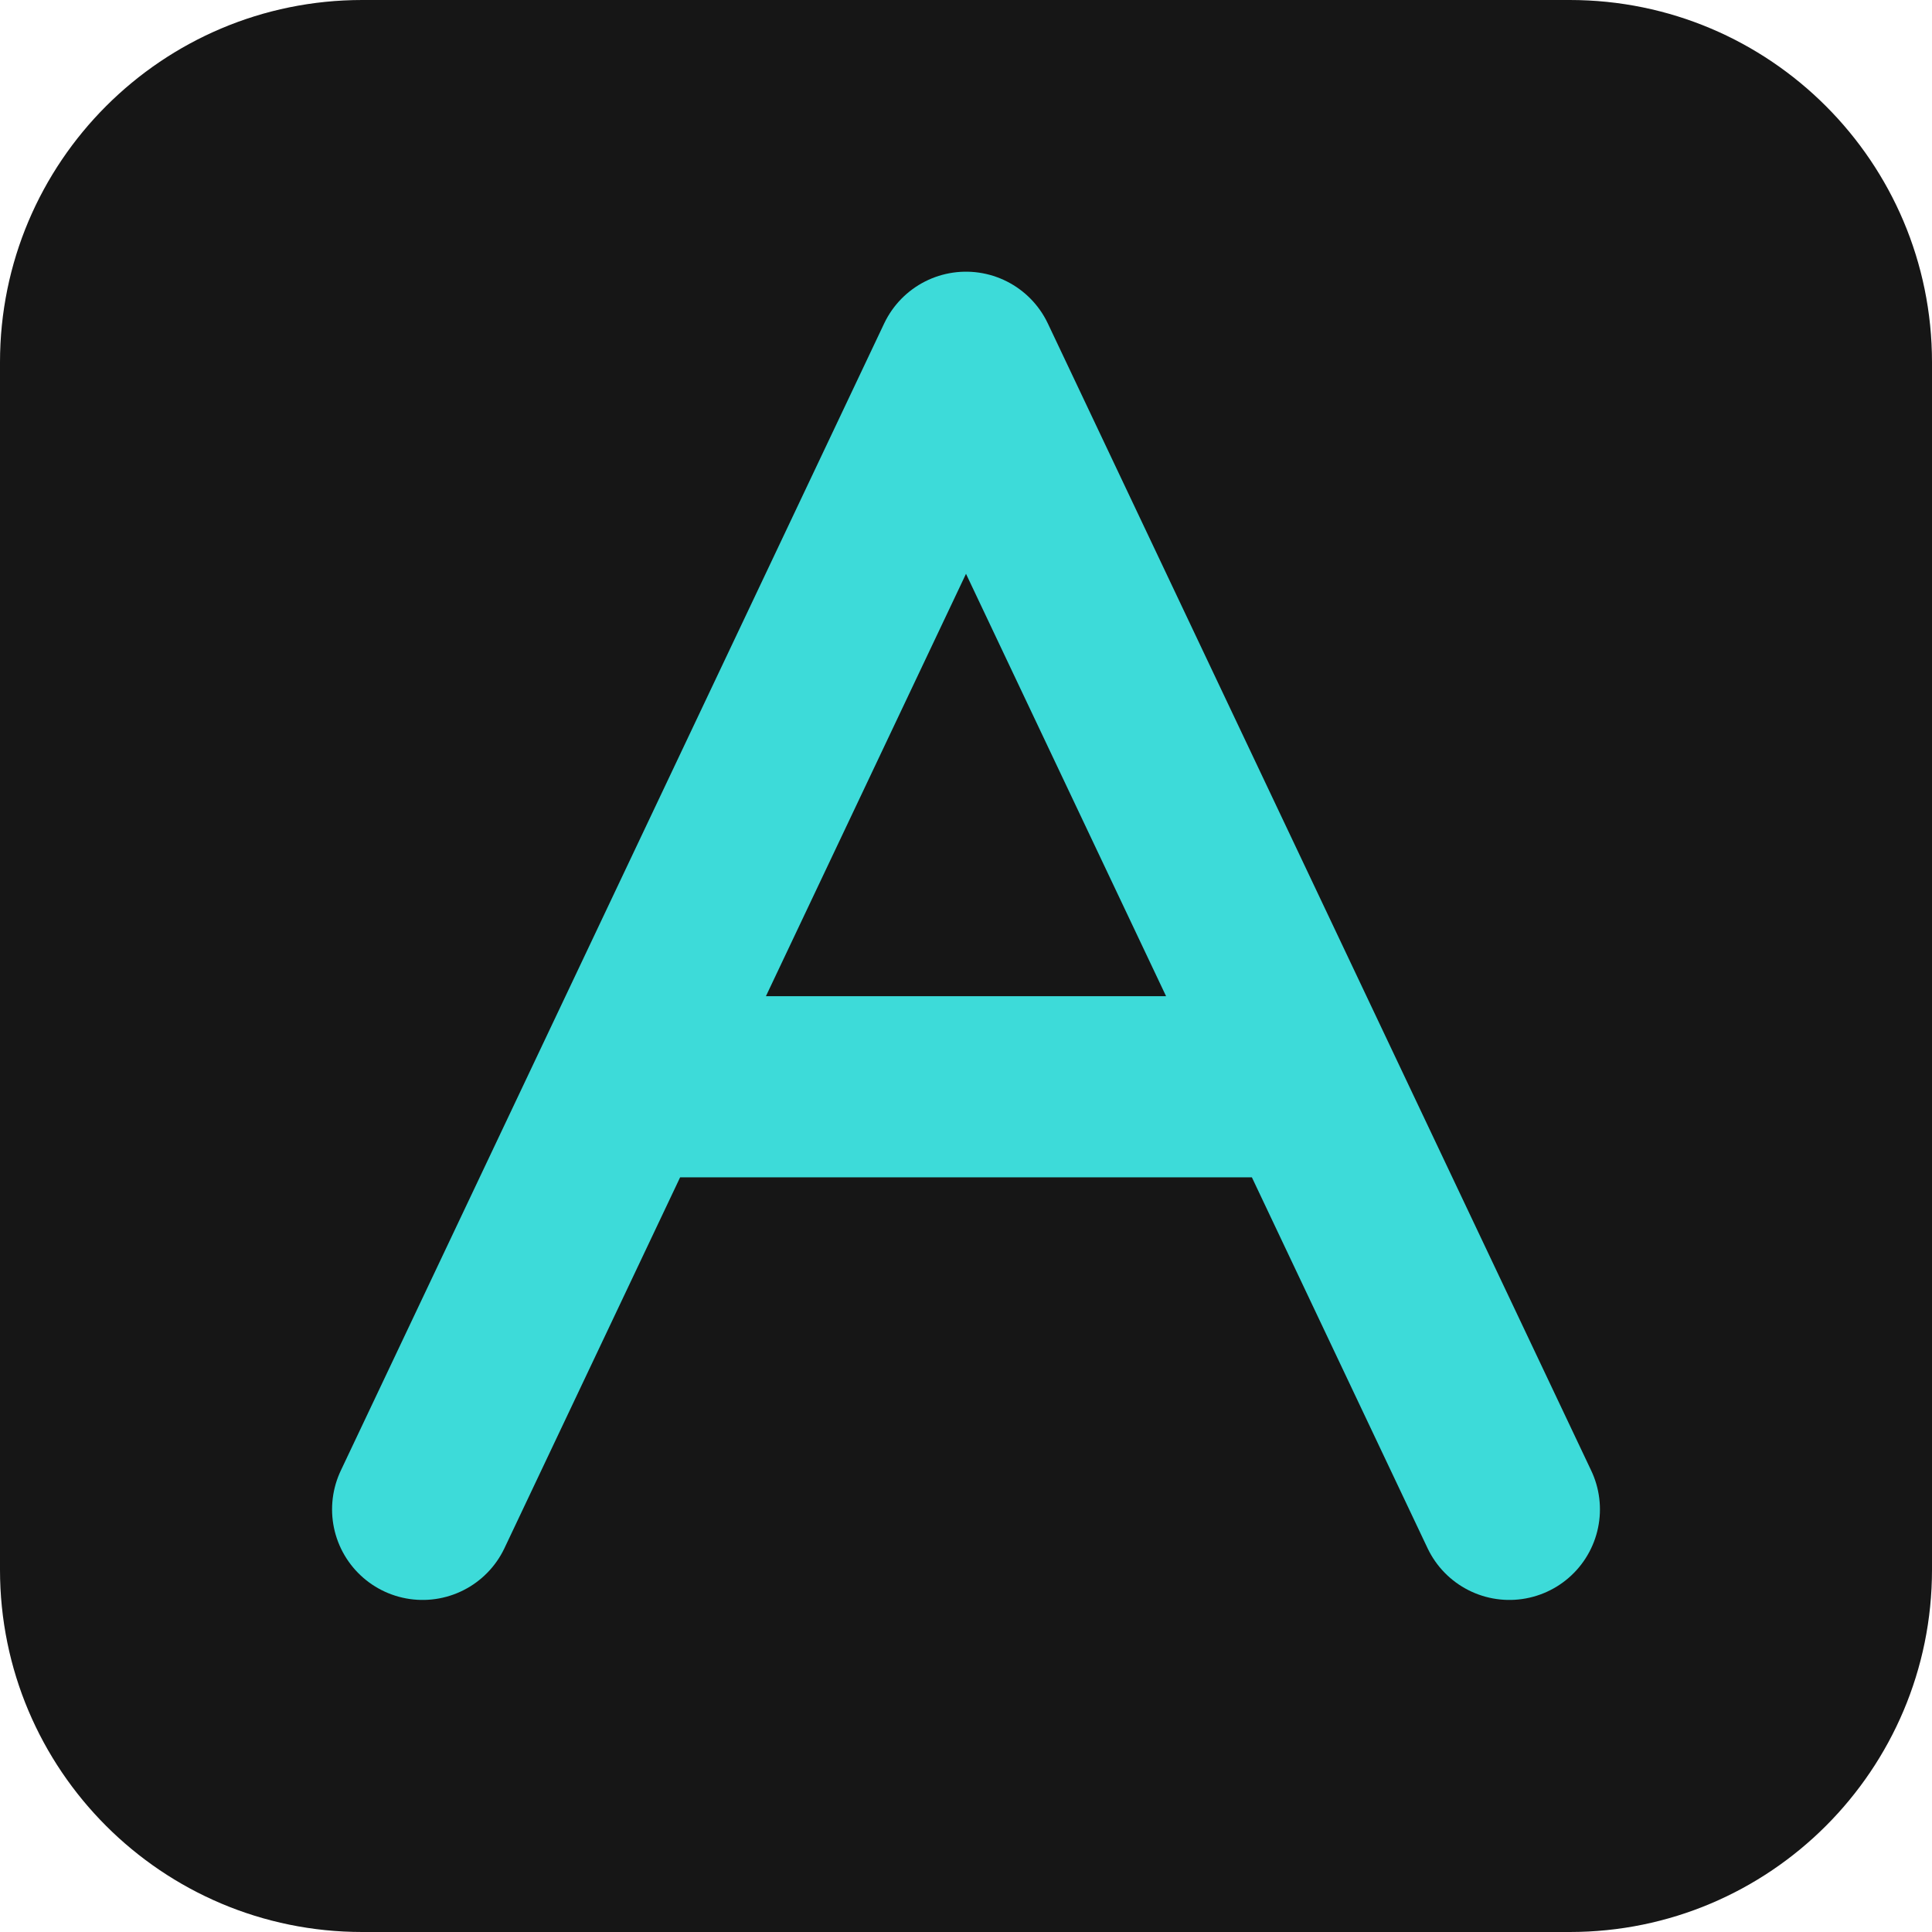
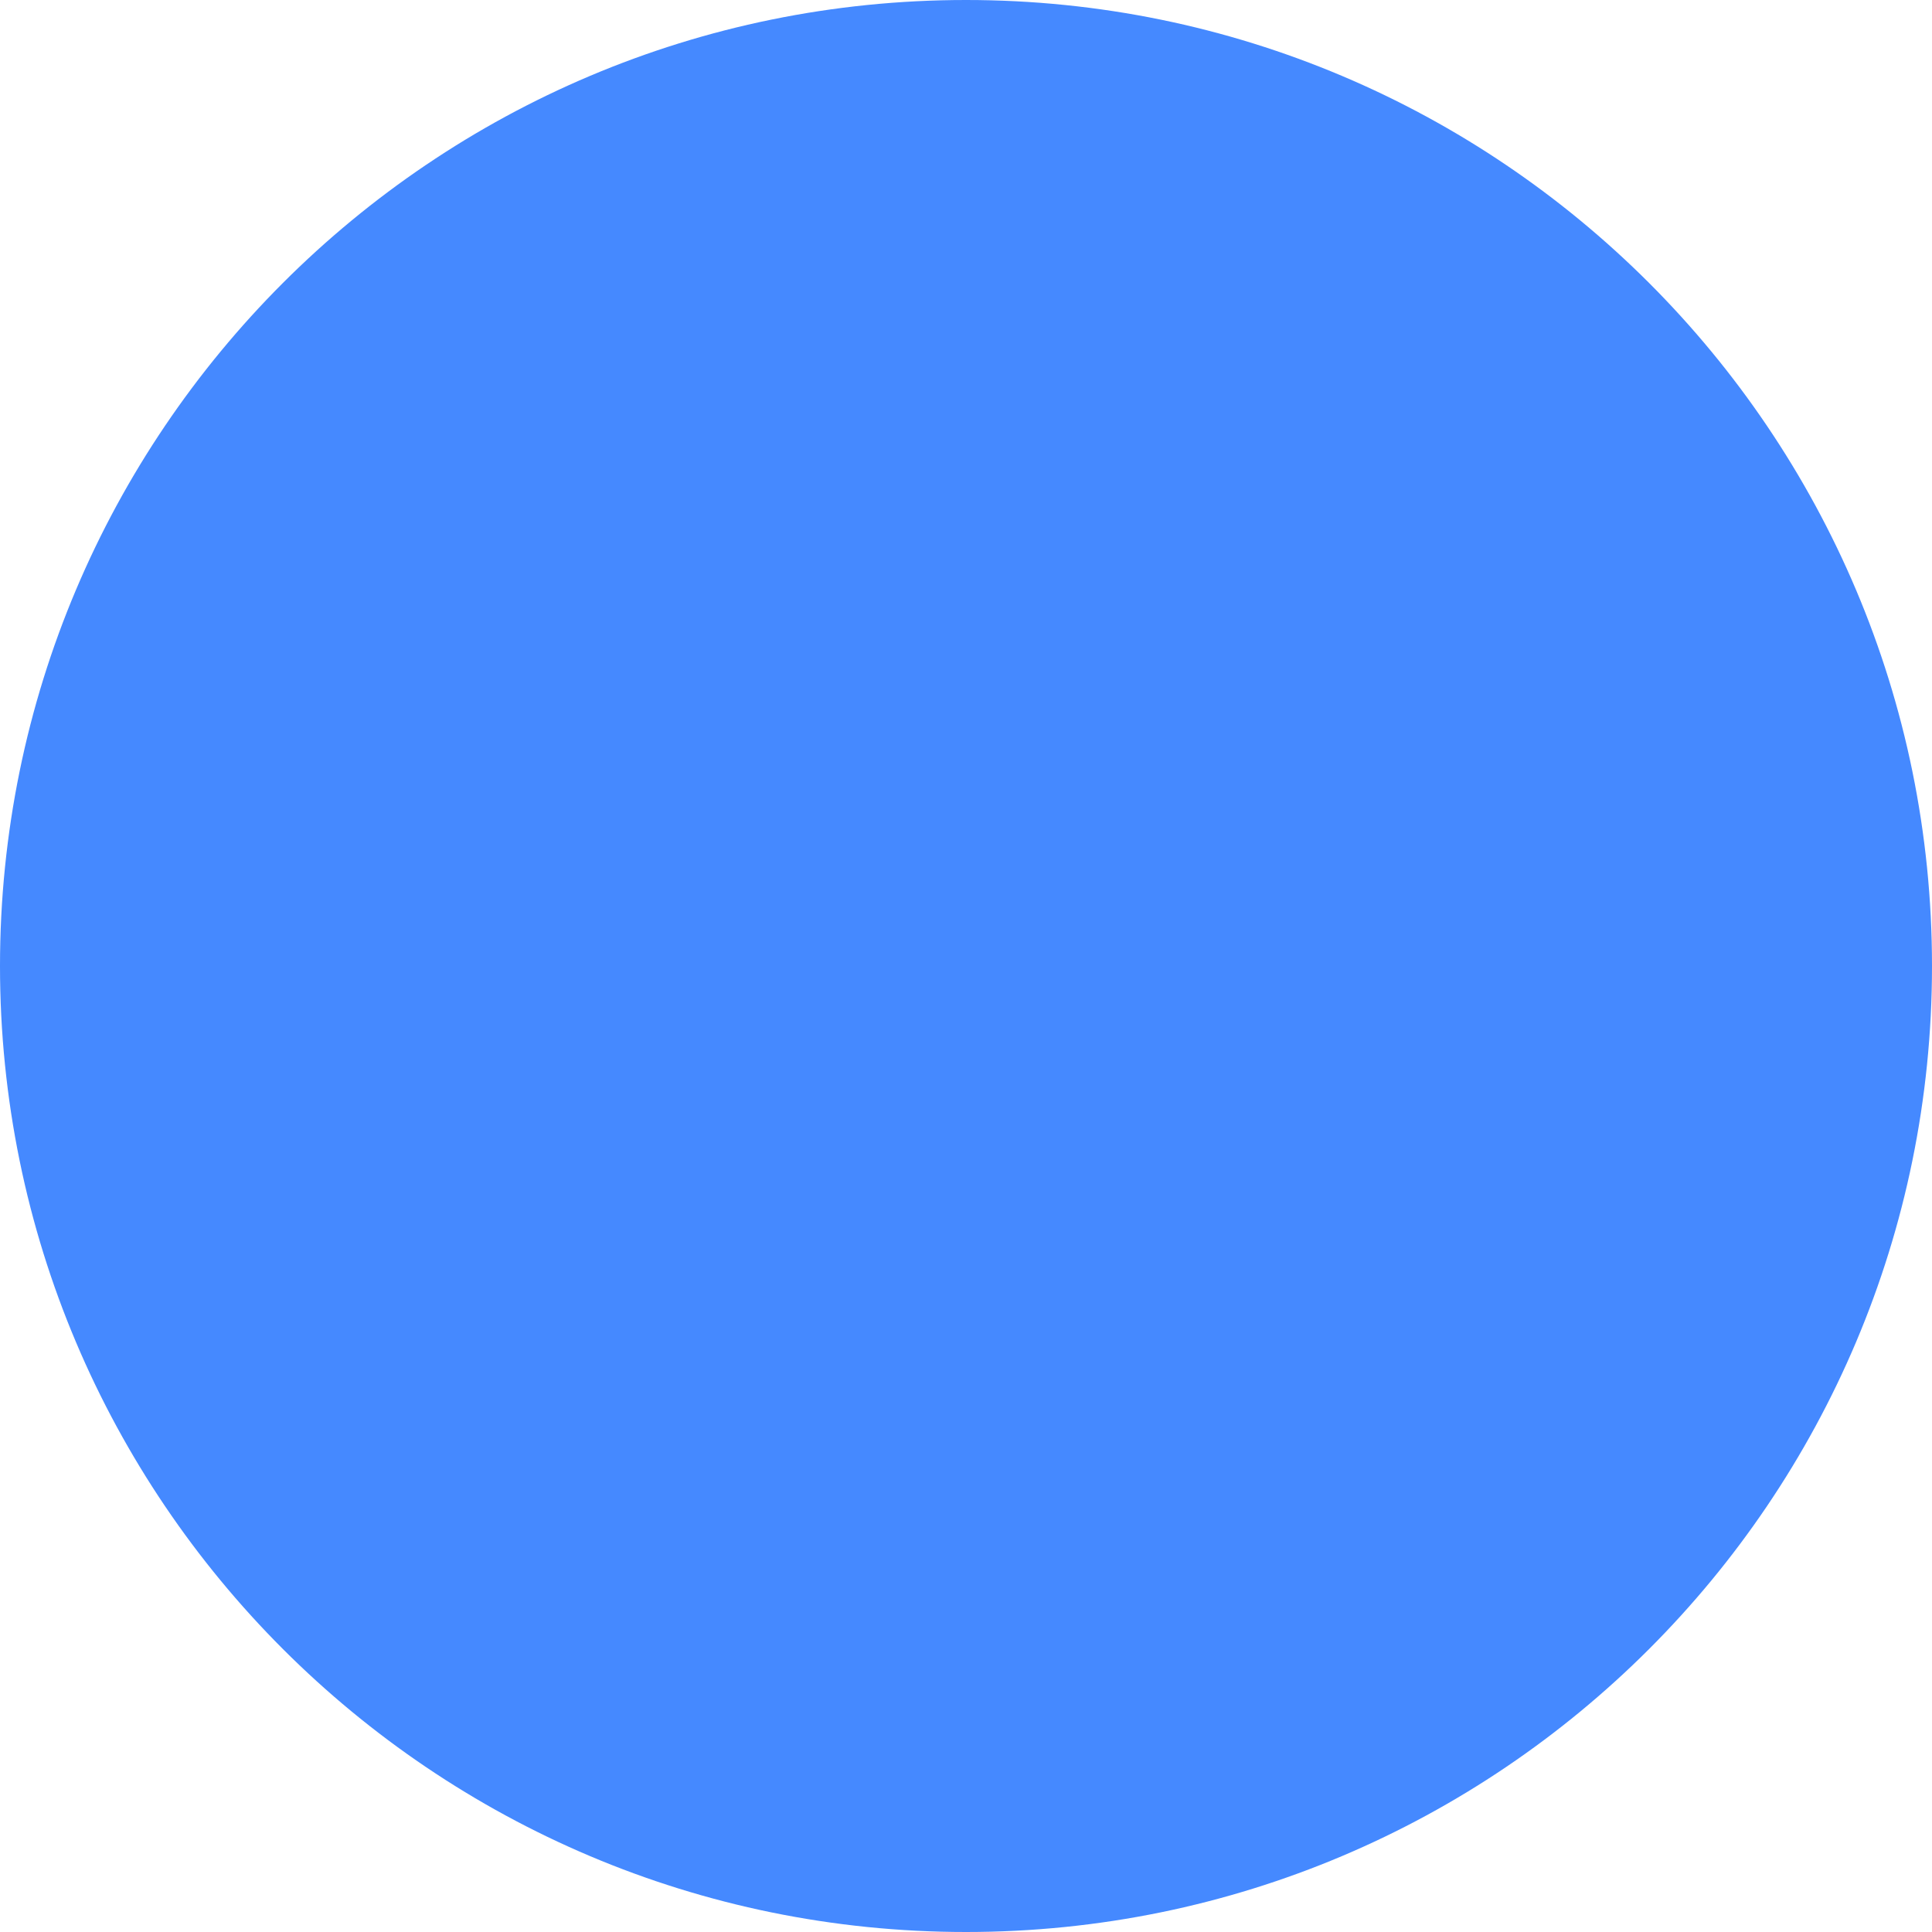
- <svg xmlns="http://www.w3.org/2000/svg" viewBox="0 0 32 32" fill="none">
-   <rect width="32" height="32" rx="6" fill="#161616" />
-   <path d="M7 25 16 6l9 19M11 18h10" stroke="#3ddbd9" stroke-width="3" stroke-linecap="round" stroke-linejoin="round" />
+ <svg xmlns="http://www.w3.org/2000/svg" width="48" height="48" viewBox="0 0 48 48">
+   <g>
+     <path d="M24 24H0A24 24 0 0 1 24 0Z" fill="#4589ff" />
+     <path d="M24 24H48A24 24 0 0 0 24 0Z" fill="#4589ff" />
+     <path d="M24 24H48A24 24 0 0 1 24 48Z" fill="#4589ff" />
+     <path d="M24 24H0A24 24 0 0 0 24 48Z" fill="#4589ff" />
+   </g>
</svg>
